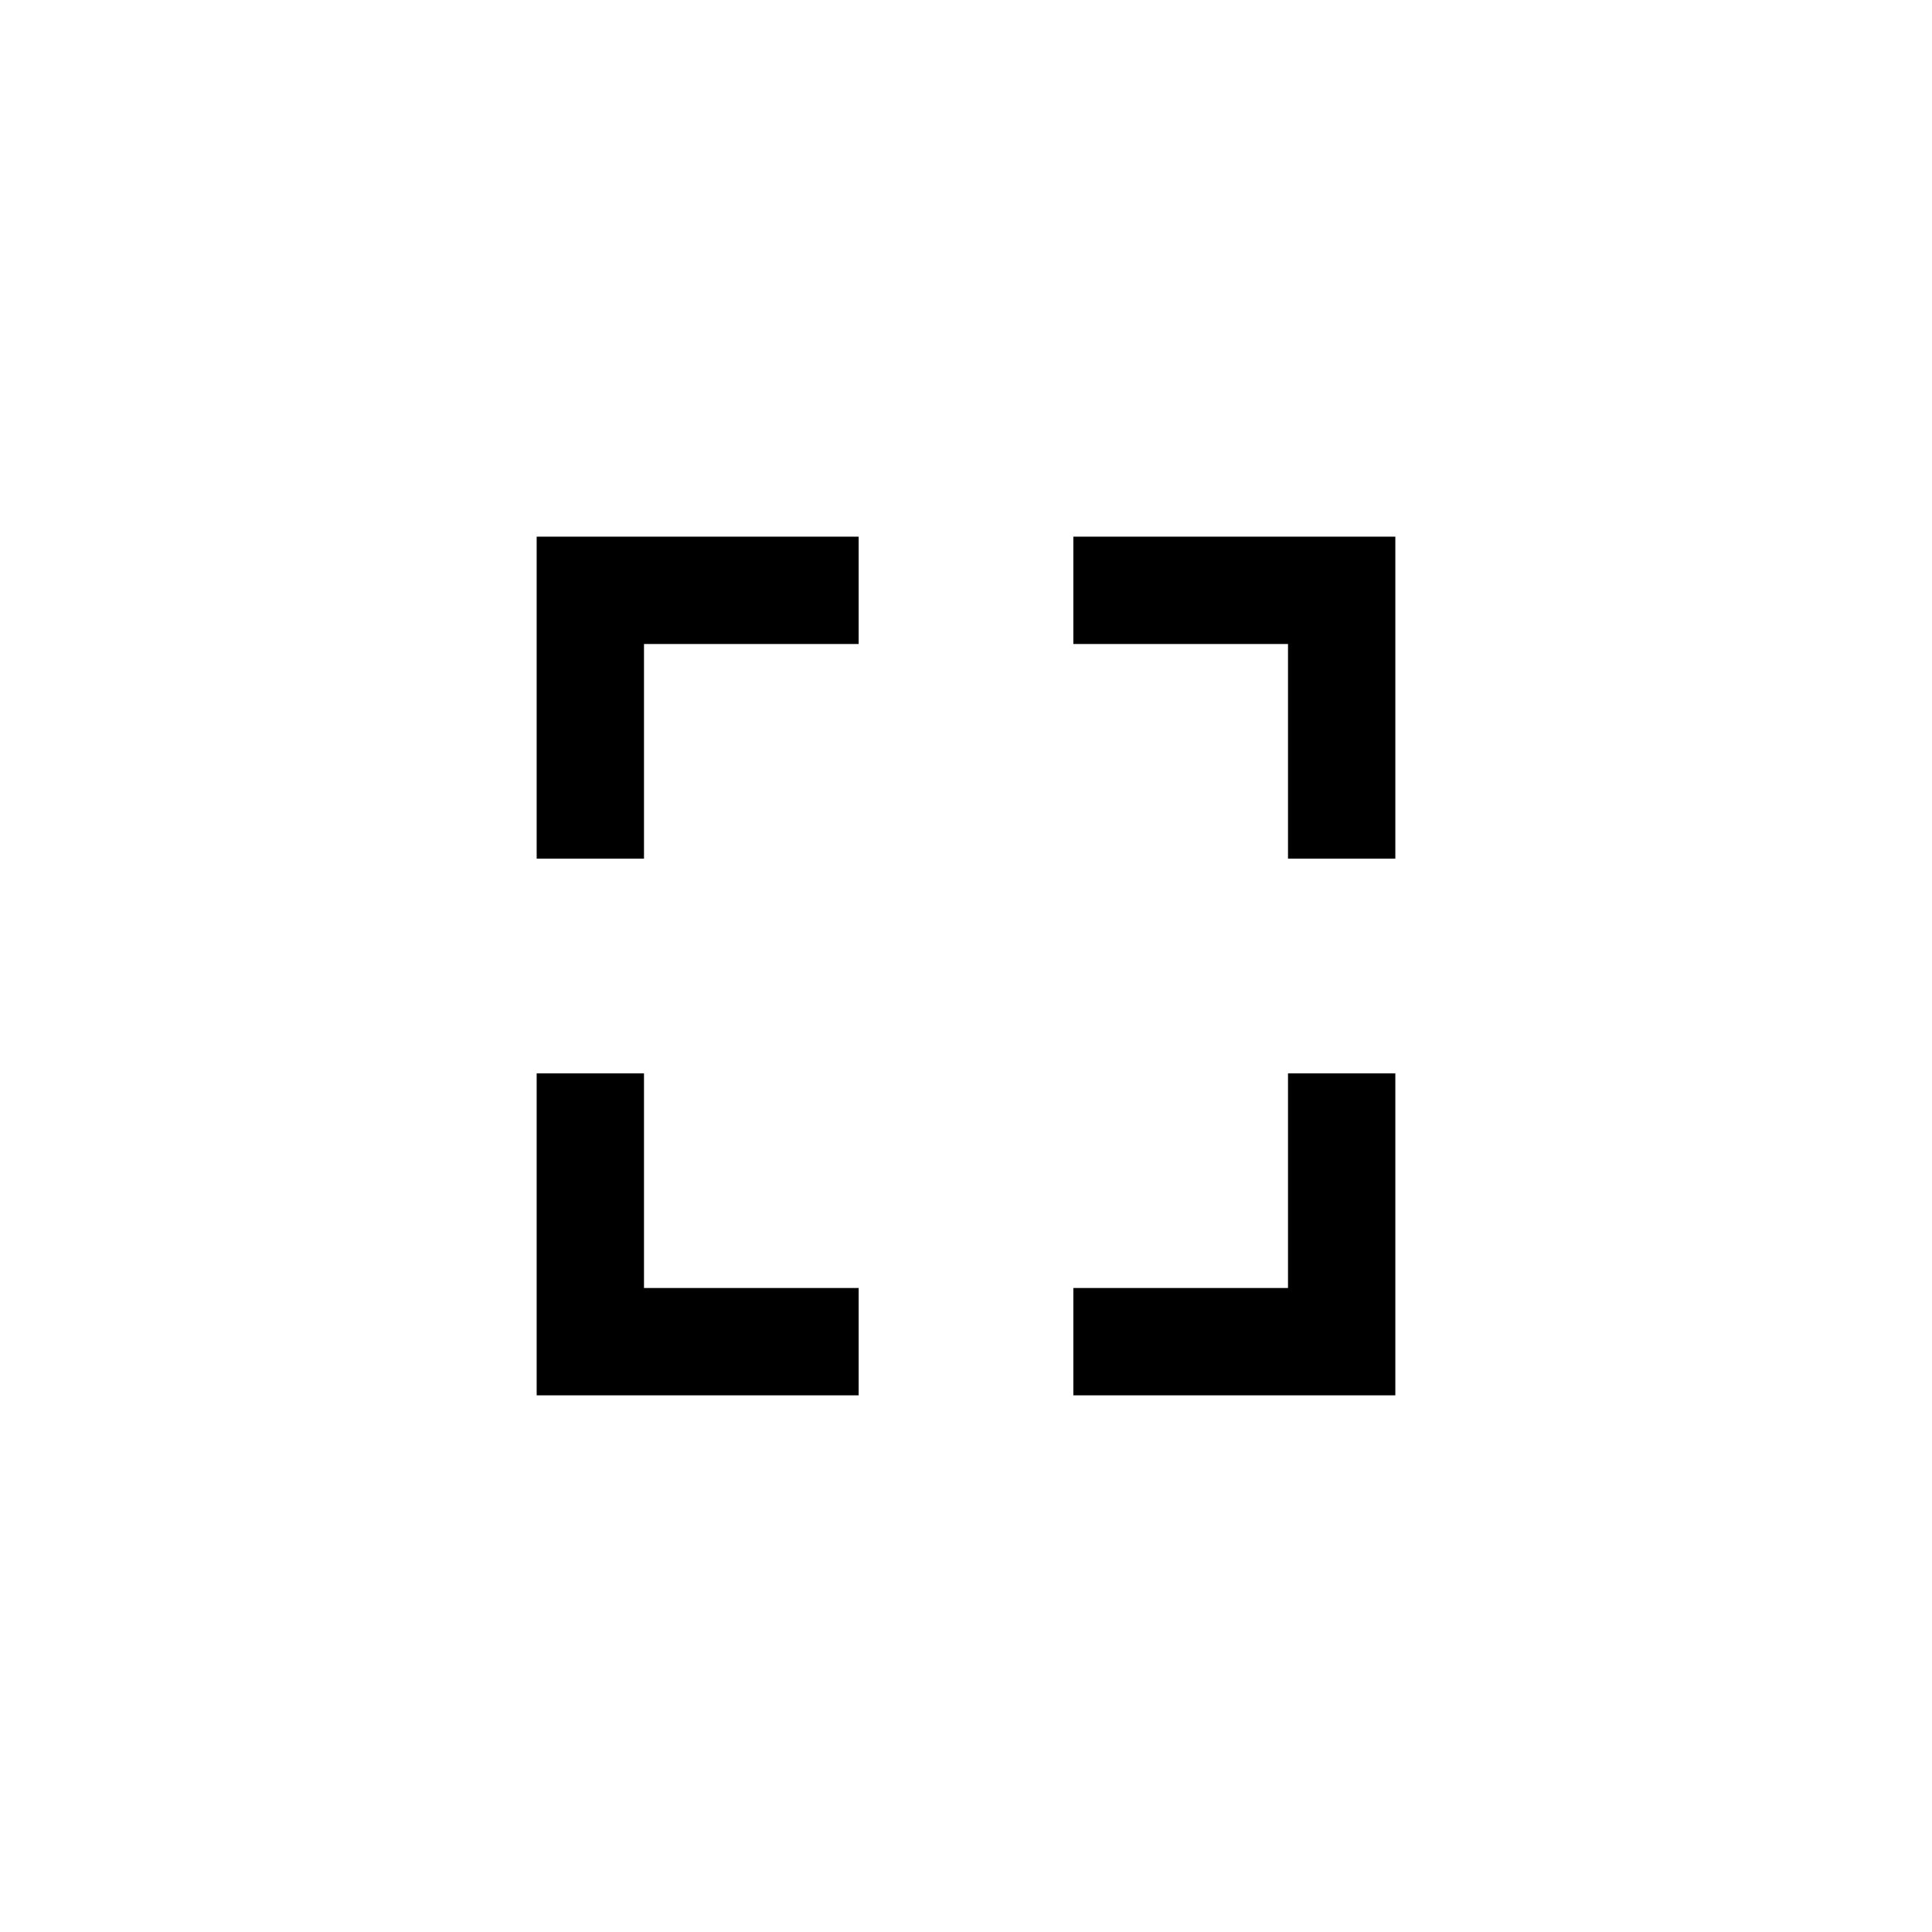
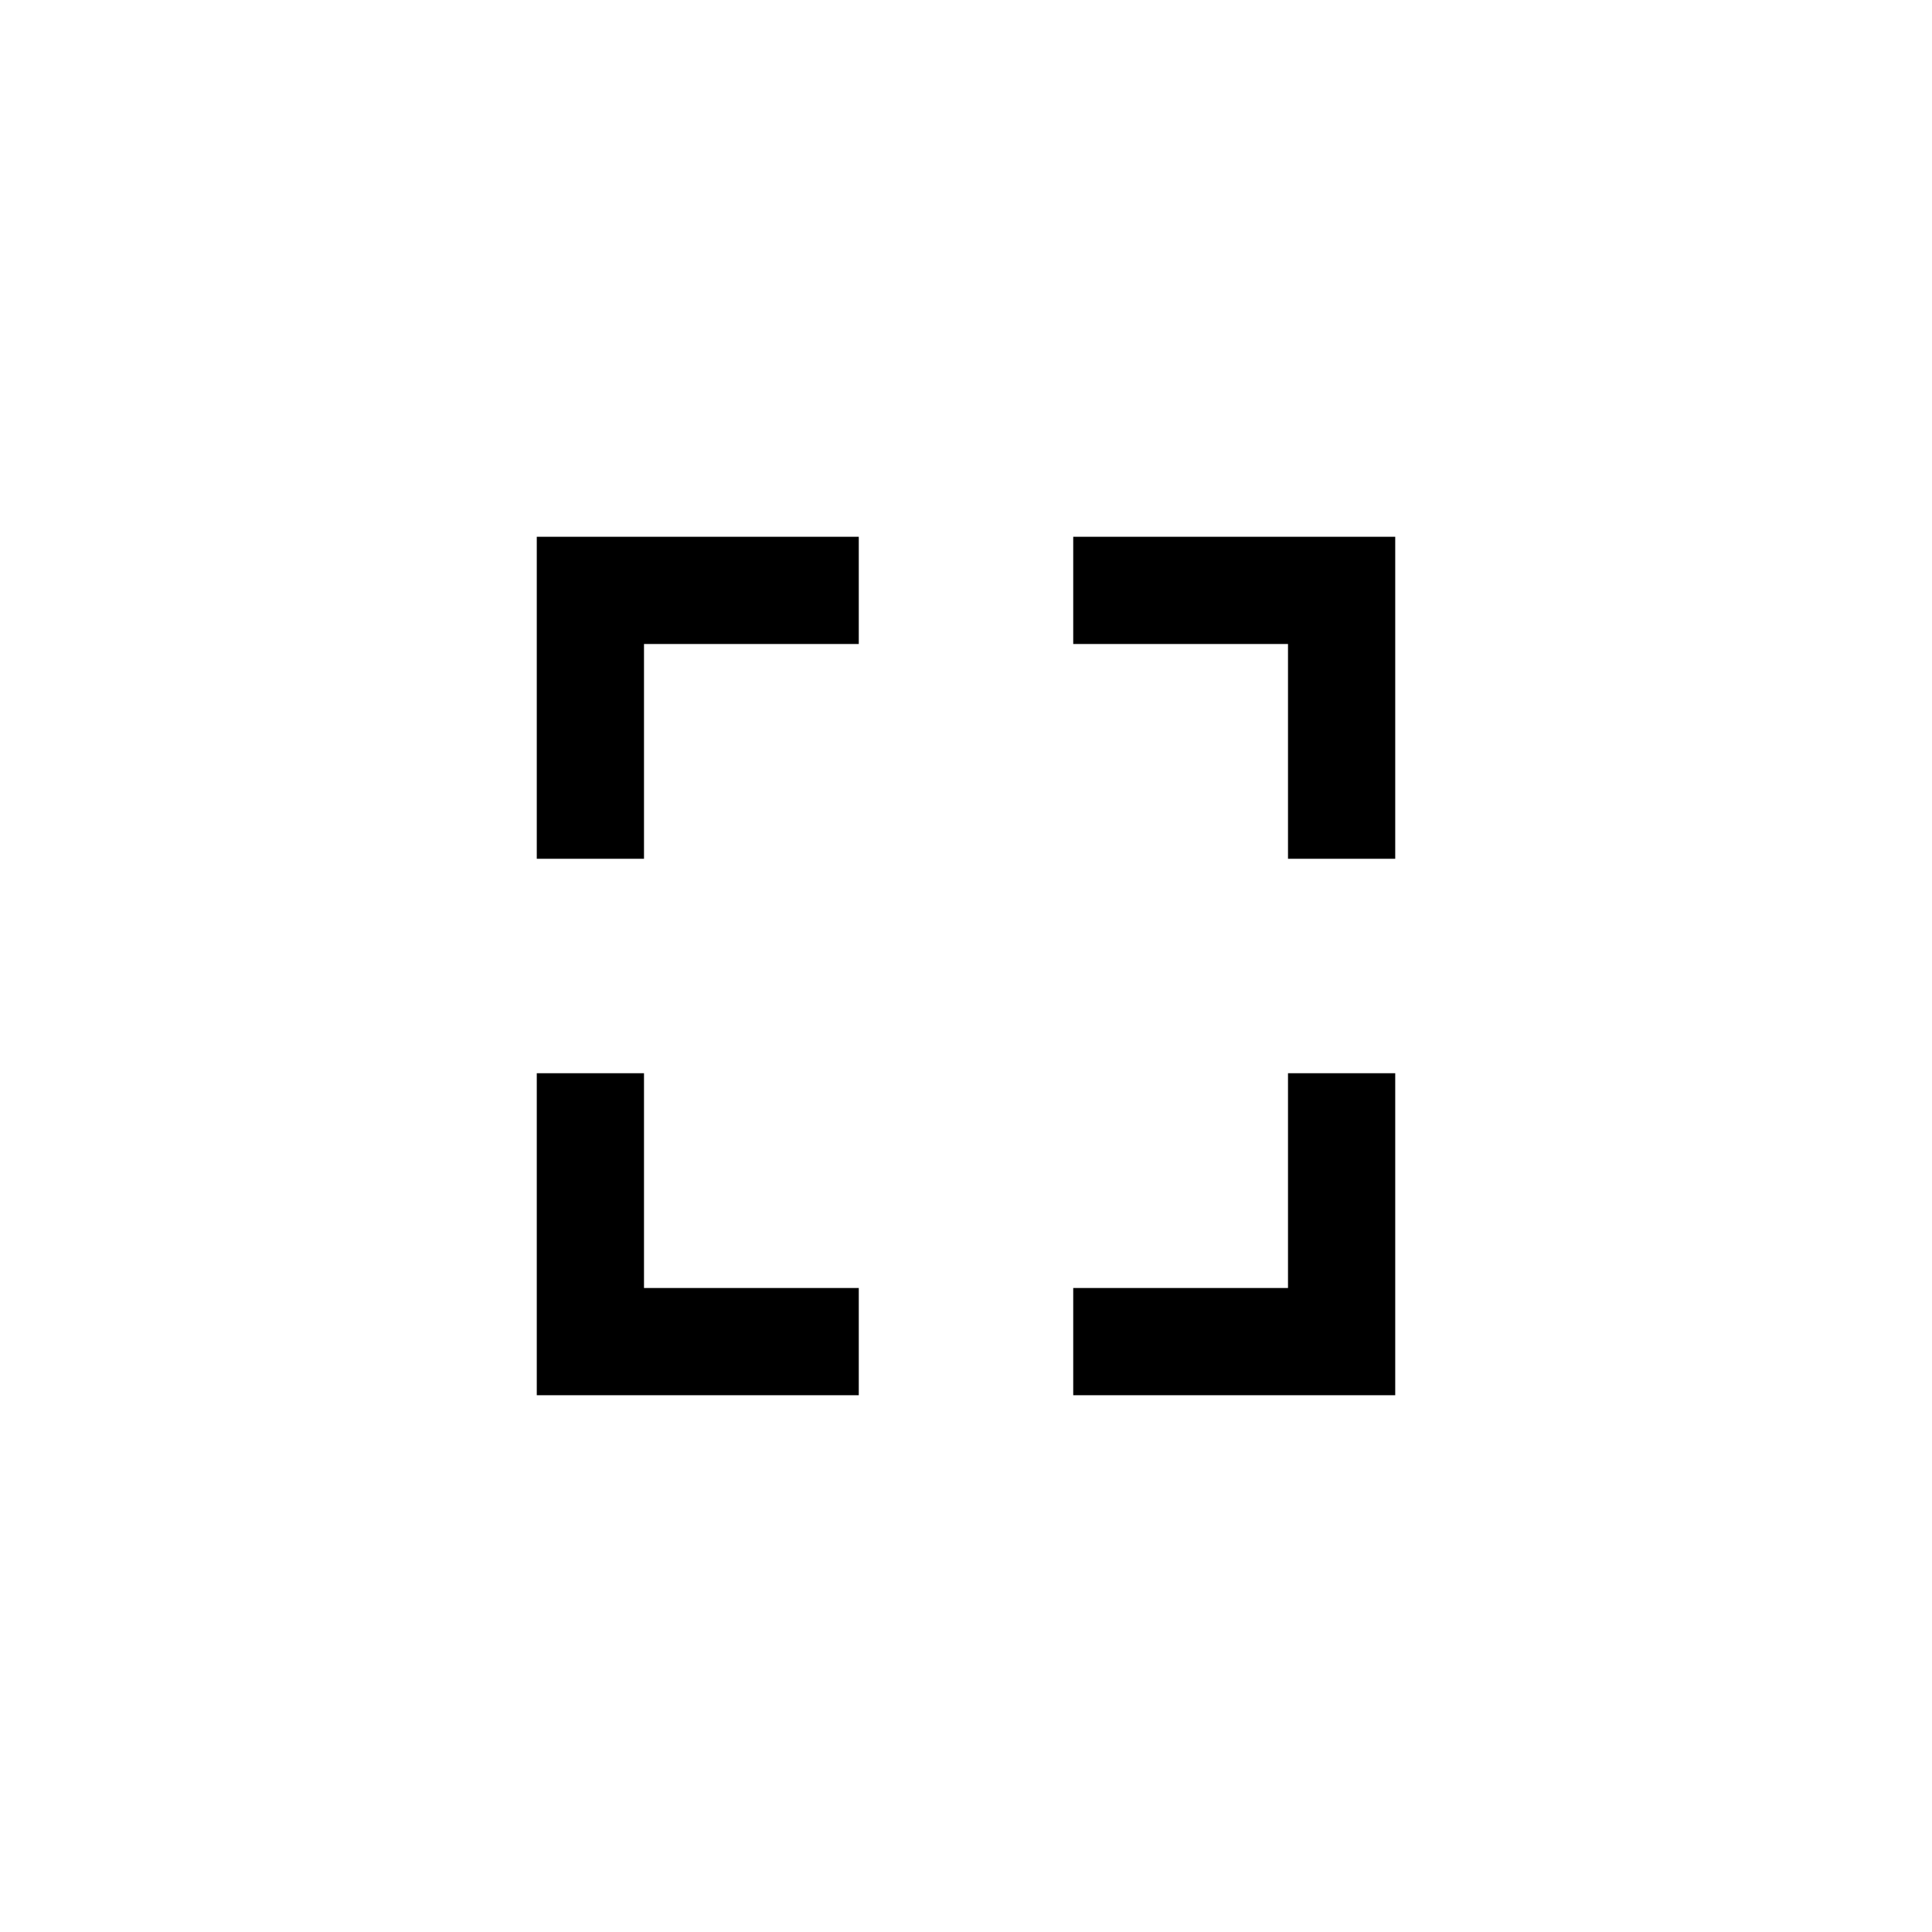
- <svg xmlns="http://www.w3.org/2000/svg" height="36" viewBox="0 0 36 36" width="36">
-   <path d="m 10,16 2,0 0,-4 4,0 0,-2 L 10,10 l 0,6 0,0 z" />
-   <path d="m 20,10 0,2 4,0 0,4 2,0 L 26,10 l -6,0 0,0 z" />
-   <path d="m 24,24 -4,0 0,2 L 26,26 l 0,-6 -2,0 0,4 0,0 z" />
-   <path d="M 12,20 10,20 10,26 l 6,0 0,-2 -4,0 0,-4 0,0 z" />
+ <svg xmlns="http://www.w3.org/2000/svg" width="24px" height="24px" viewBox="0 0 24 24" version="1.1">
+   <g id="surface1">
+     <path style=" stroke:none;fill-rule:nonzero;fill:rgb(0%,0%,0%);fill-opacity:1;" d="M 6.668 10.668 L 8 10.668 L 8 8 L 10.668 8 L 10.668 6.668 L 6.668 6.668 Z M 6.668 10.668 " />
+     <path style=" stroke:none;fill-rule:nonzero;fill:rgb(0%,0%,0%);fill-opacity:1;" d="M 13.332 6.668 L 13.332 8 L 16 8 L 16 10.668 L 17.332 10.668 L 17.332 6.668 Z M 13.332 6.668 " />
+     <path style=" stroke:none;fill-rule:nonzero;fill:rgb(0%,0%,0%);fill-opacity:1;" d="M 16 16 L 13.332 16 L 13.332 17.332 L 17.332 17.332 L 17.332 13.332 L 16 13.332 Z M 16 16 " />
+     <path style=" stroke:none;fill-rule:nonzero;fill:rgb(0%,0%,0%);fill-opacity:1;" d="M 8 13.332 L 6.668 13.332 L 6.668 17.332 L 10.668 17.332 L 10.668 16 L 8 16 Z M 8 13.332 " />
+   </g>
</svg>
